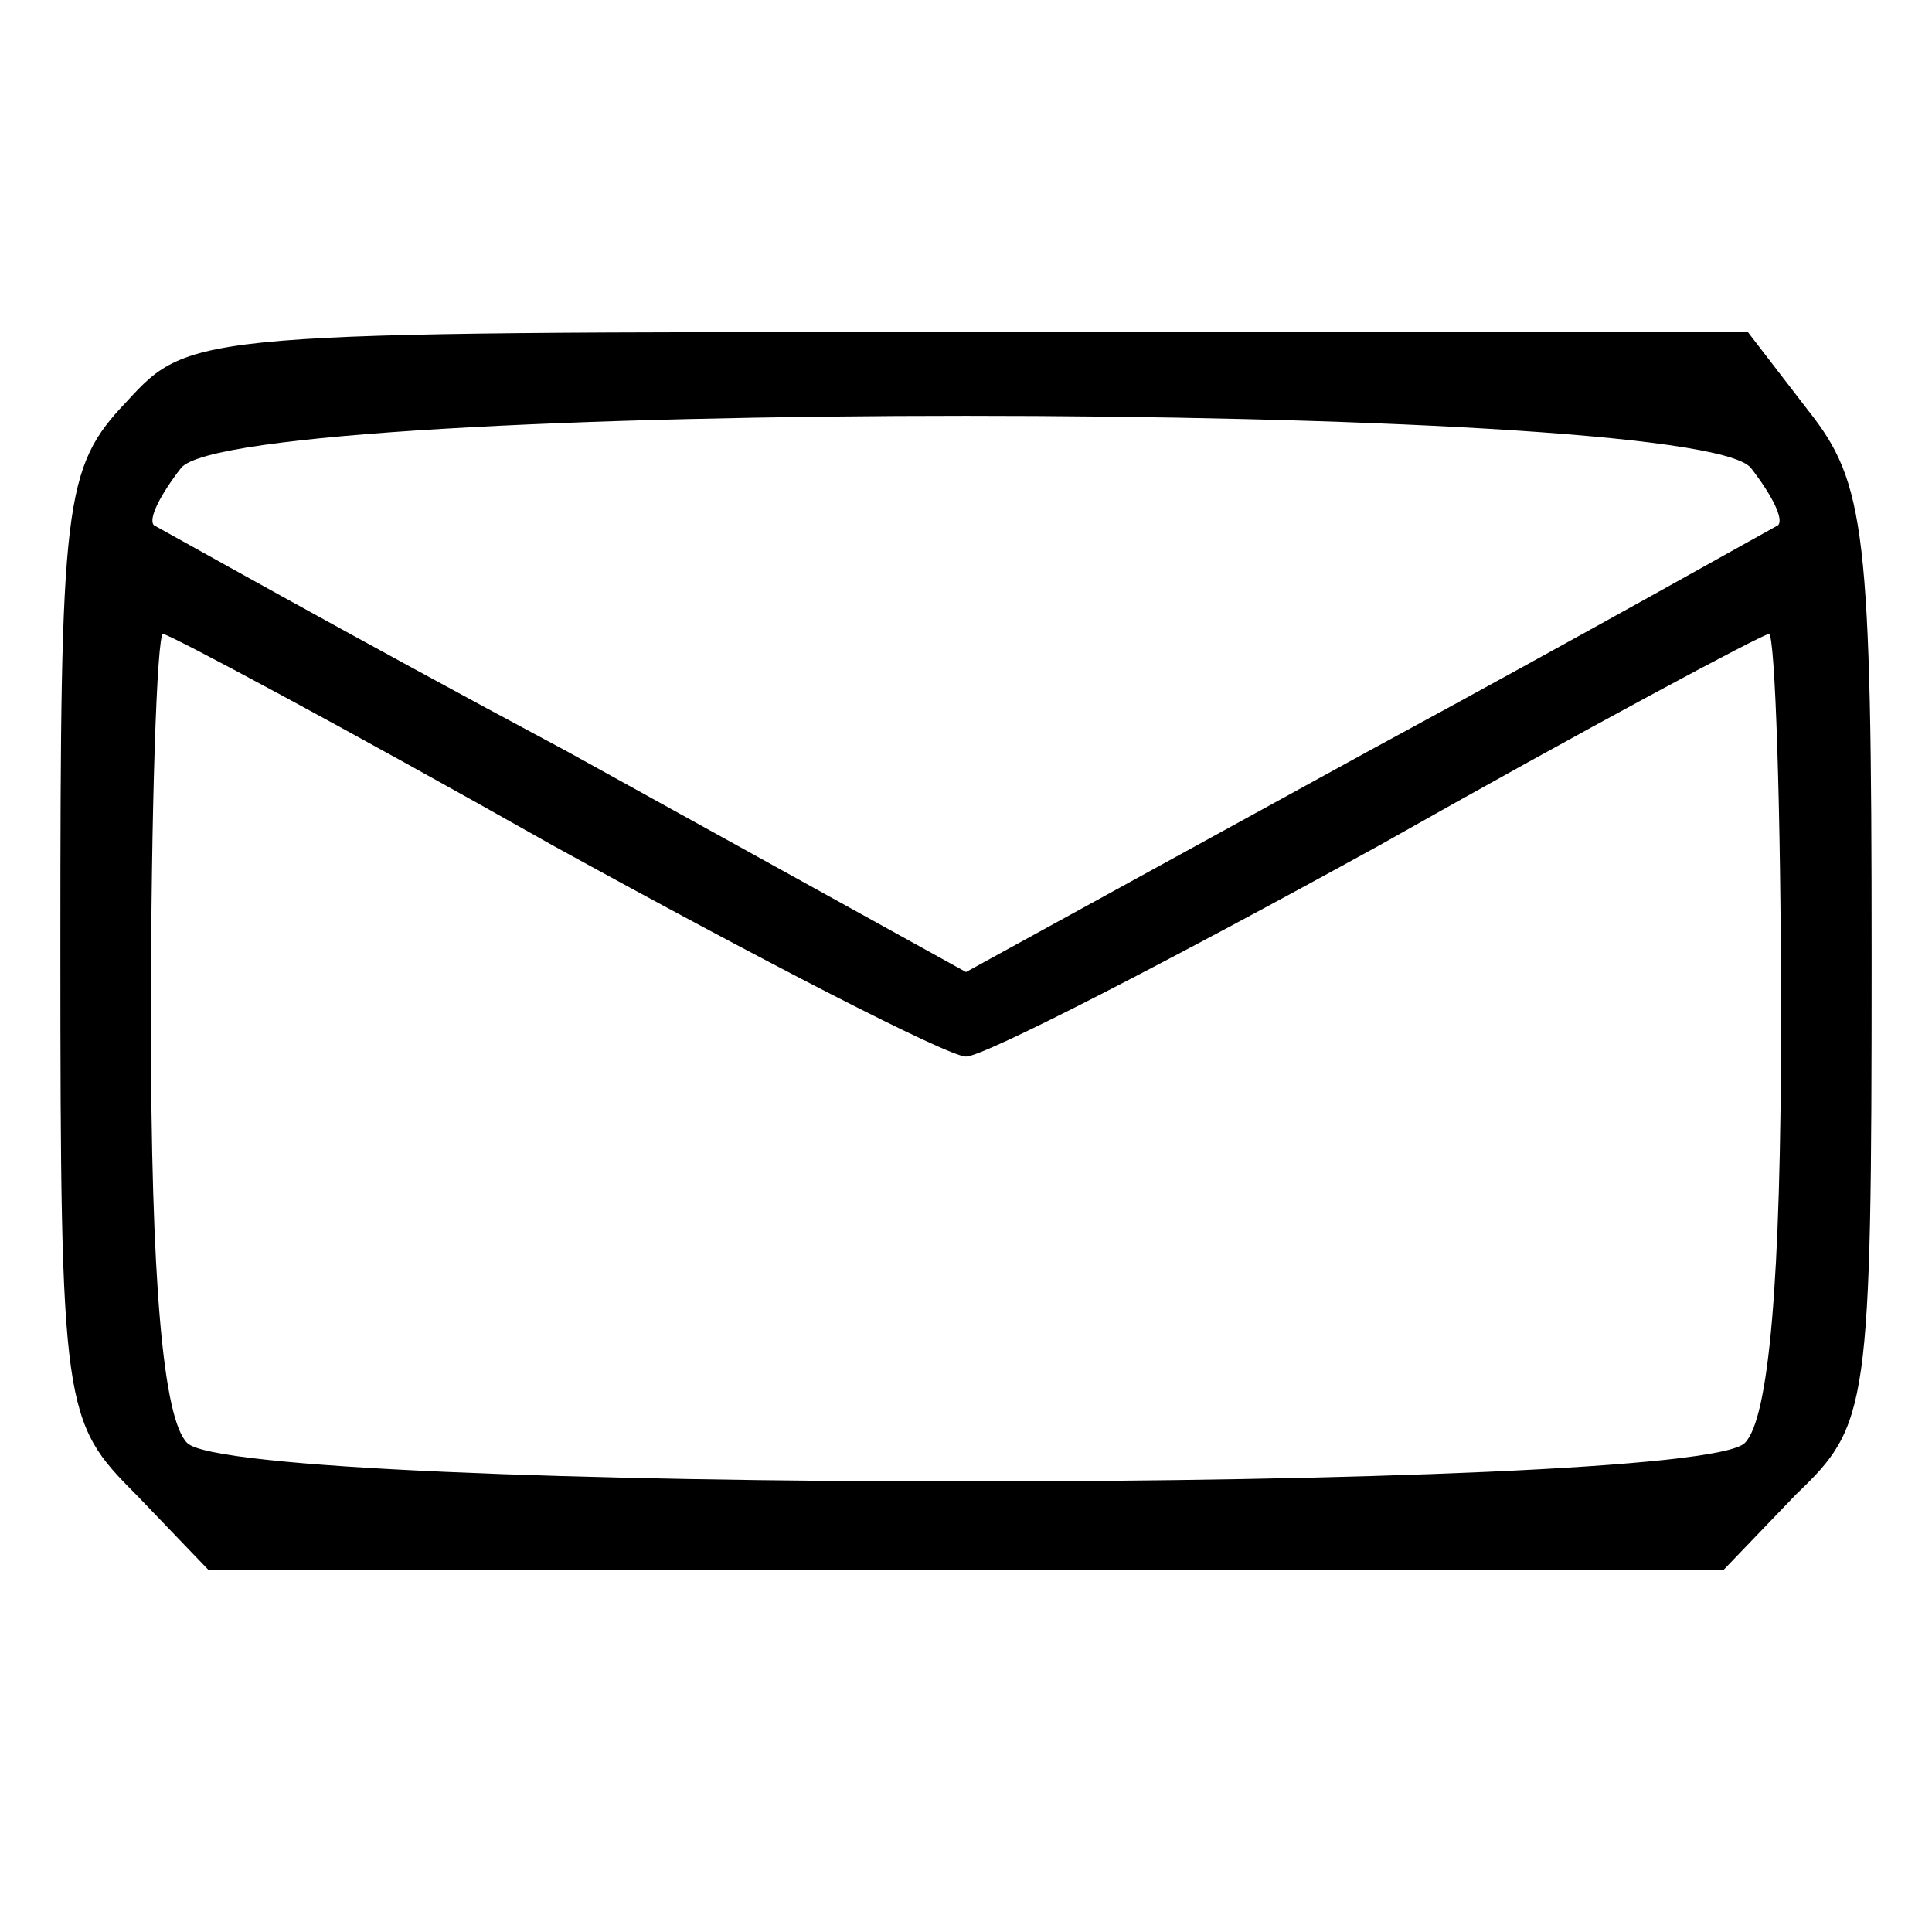
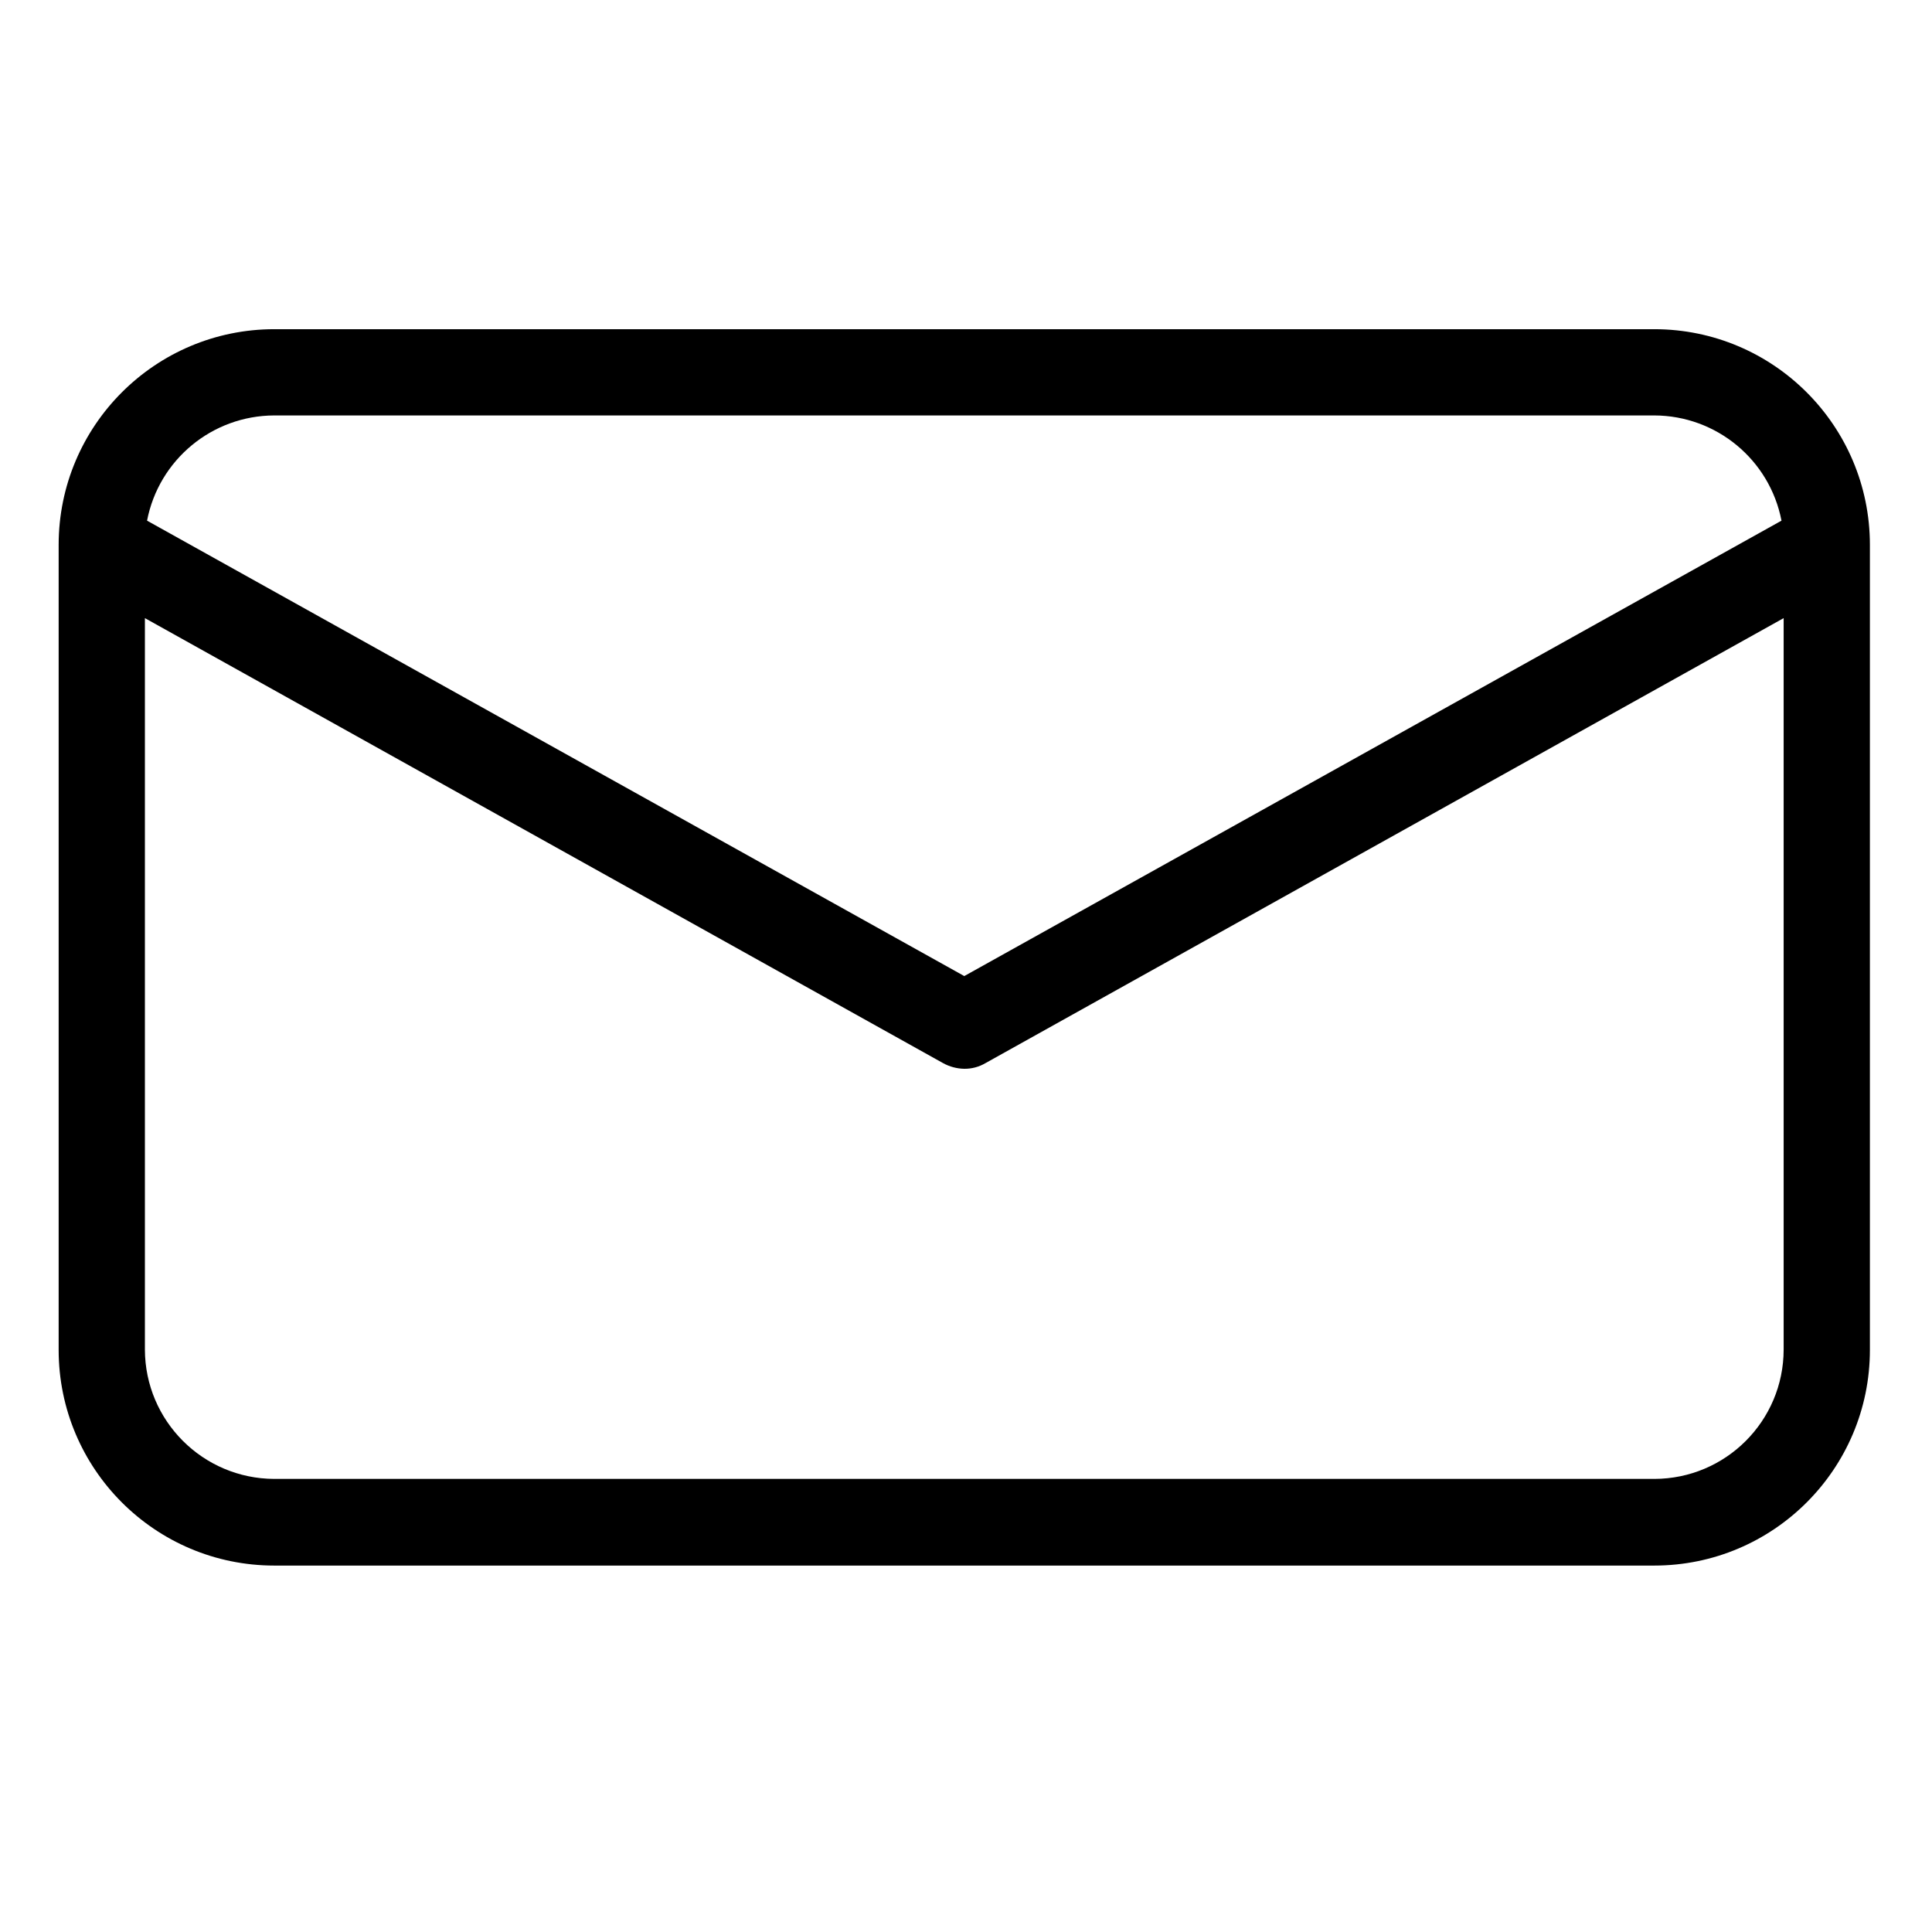
- <svg xmlns="http://www.w3.org/2000/svg" version="1.0" width="64pt" height="64pt" viewBox="0 0 64 64" preserveAspectRatio="xMidYMid meet">
-   <g transform="translate(0,64) scale(0.1,-0.1)" fill="#000000" stroke="none">
-     <path d="M42 507 c-21 -22 -22 -33 -22 -181 0 -153 1 -157 25 -181 l24 -25 251 0 251 0 24 25 c24 23 25 28 25 178 0 141 -2 157 -21 181 l-20 26 -258 0 c-256 0 -258 0 -279 -23z m538 -22 c7 -9 11 -17 9 -19 -2 -1 -64 -36 -136 -75 l-133 -73 -132 73 c-73 39 -135 74 -137 75 -2 2 2 10 9 19 19 23 501 23 520 0z m-397 -125 c69 -38 131 -70 137 -70 6 0 68 32 137 70 69 39 127 70 129 70 2 0 4 -58 4 -128 0 -86 -4 -132 -12 -140 -17 -17 -499 -17 -516 0 -8 8 -12 54 -12 140 0 70 2 128 4 128 2 0 60 -31 129 -70z" />
-   </g>
+ <svg xmlns="http://www.w3.org/2000/svg" height="560pt" viewBox="-17 -101 560 560" width="560pt">
+   <path d="m462.5-5.582h-400c-34.512.012-62.484 27.988-62.5 62.5v233.371c.016 34.512 27.988 62.492 62.5 62.5h400c34.512-.008 62.484-27.988 62.5-62.5v-233.371c-.016-34.512-27.988-62.488-62.5-62.5zm-400 25h400c18.004.047 33.453 12.824 36.875 30.496l-236.875 132.004-236.875-132.004c3.422-17.672 18.871-30.449 36.875-30.496zm400 308.25h-400c-20.684-.062-37.441-16.816-37.5-37.5v-212l231.375 128.996c1.875 1.031 3.98 1.594 6.125 1.629 2.152.023 4.266-.539 6.125-1.629l231.375-128.996v212c-.016 20.703-16.797 37.48-37.5 37.5zm0 0" />
</svg>
